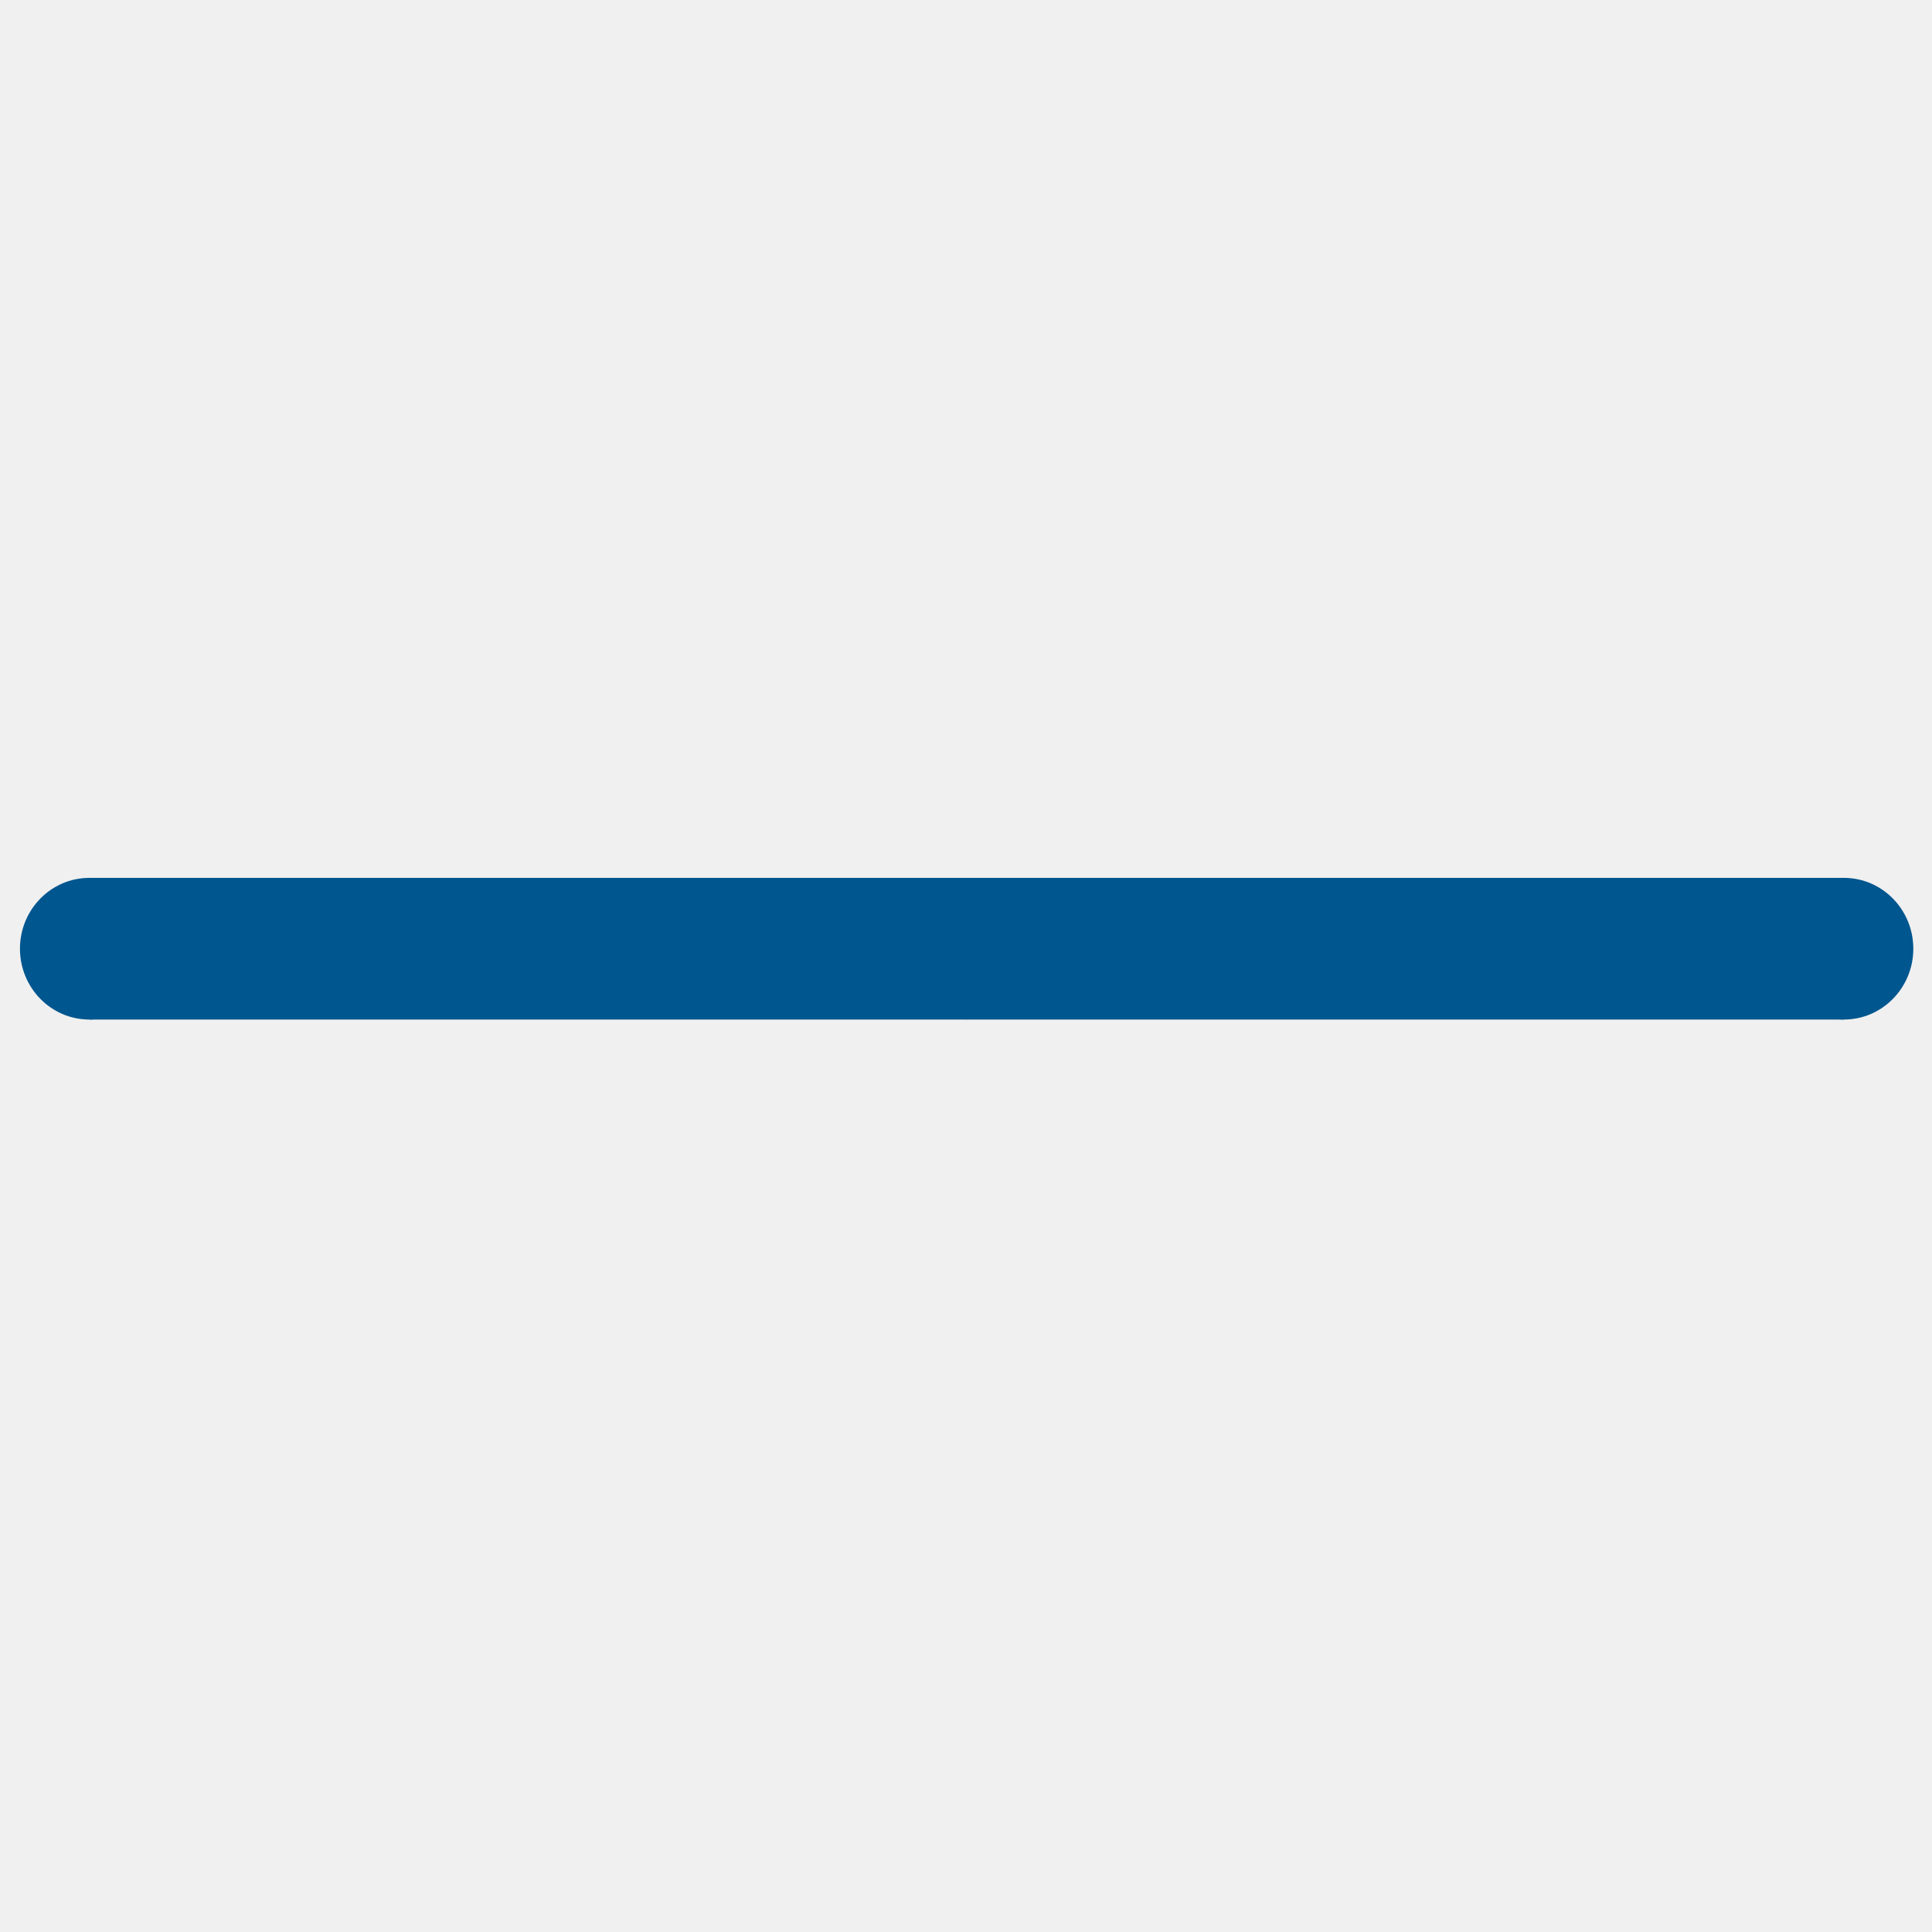
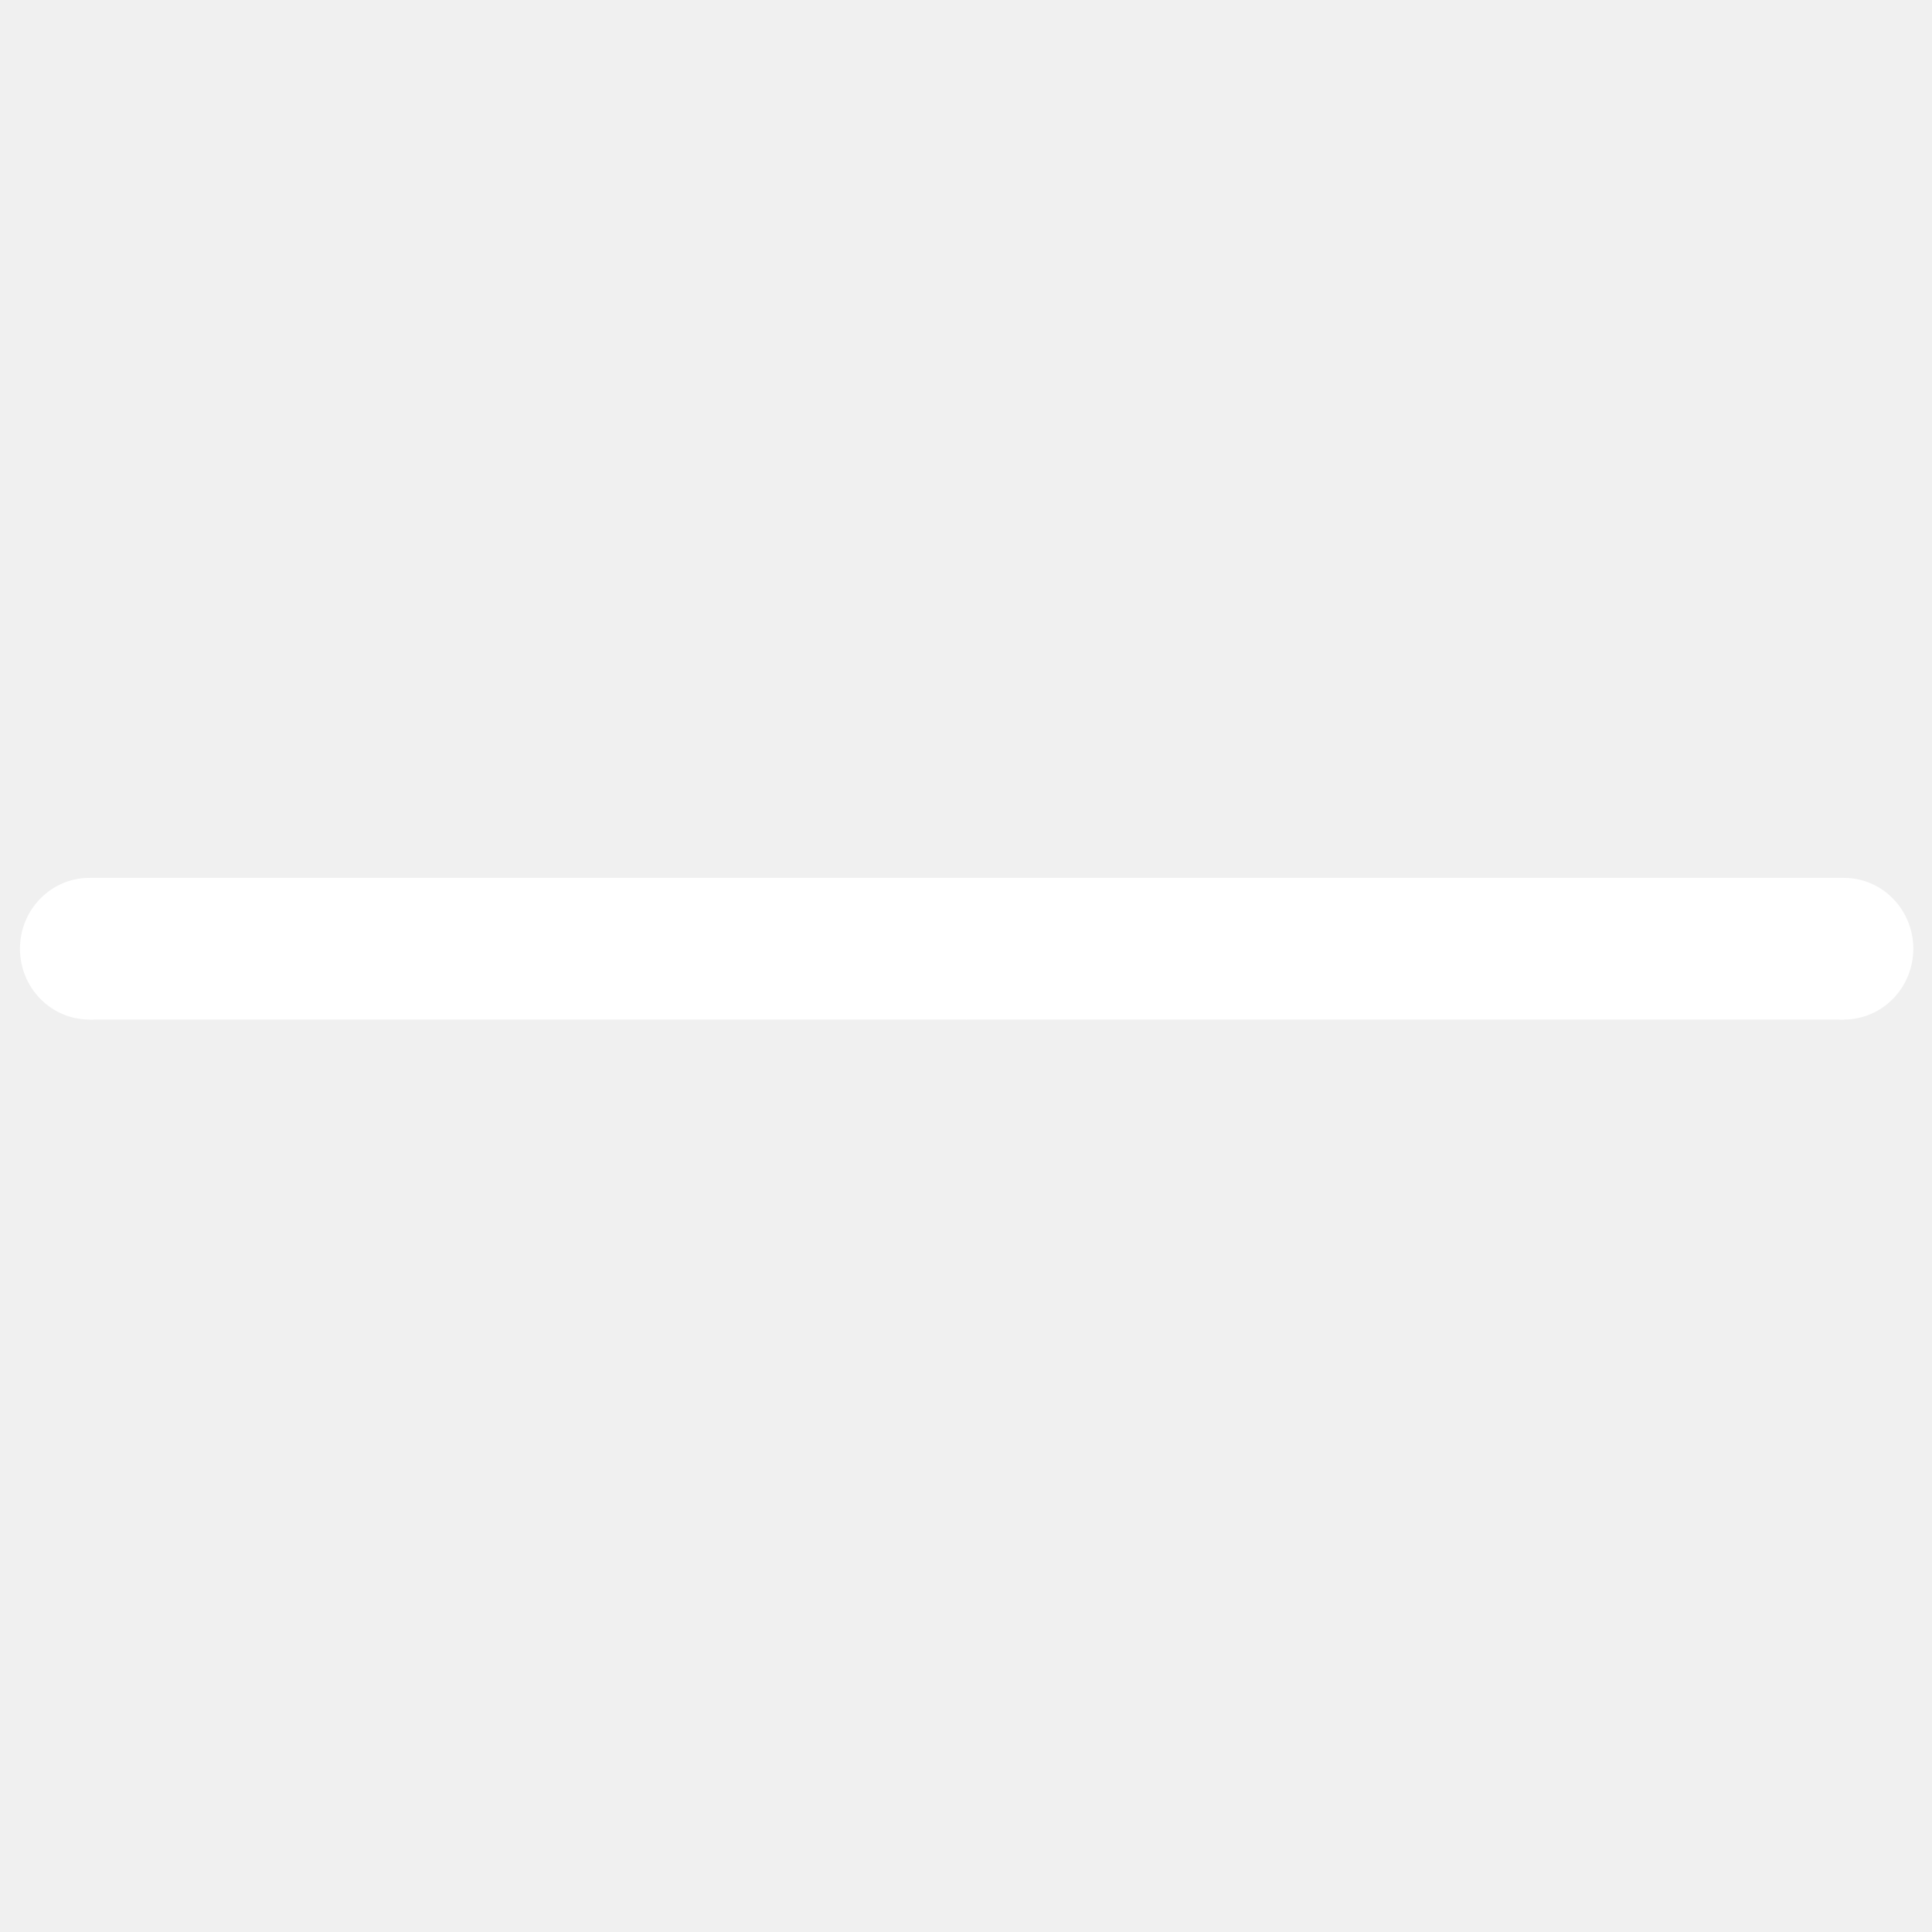
<svg xmlns="http://www.w3.org/2000/svg" id="eucG1Ky7XoT2" viewBox="0 0 300 300" shape-rendering="geometricPrecision" text-rendering="geometricPrecision">
  <style>
#eucG1Ky7XoT2_tr {animation: eucG1Ky7XoT2_tr__tr 400ms linear 1 normal forwards; animation-direction: reverse}@keyframes eucG1Ky7XoT2_tr__tr { 0% {transform: translate(13.88px,147.3153px) rotate(0deg);animation-timing-function: cubic-bezier(0.085,0.575,0.295,0.985)} 100% {transform: translate(13.88px,147.3153px) rotate(-12.36791deg)}} #eucG1Ky7XoT2_ts {animation: eucG1Ky7XoT2_ts__ts 400ms linear 1 normal forwards; animation-direction: reverse}@keyframes eucG1Ky7XoT2_ts__ts { 0% {transform: scale(0.98,1);animation-timing-function: cubic-bezier(0.085,0.575,0.295,0.985)} 100% {transform: scale(1.06979,1)}} #eucG1Ky7XoT4_ts {animation: eucG1Ky7XoT4_ts__ts 400ms linear 1 normal forwards; animation-direction: reverse}@keyframes eucG1Ky7XoT4_ts__ts { 0% {transform: translate(7.836735px,147.3153px) scale(1.05453,1);animation-timing-function: cubic-bezier(0.085,0.575,0.295,0.985)} 100% {transform: translate(7.836735px,147.3153px) scale(1.607628,1)}} #eucG1Ky7XoT5_tr {animation: eucG1Ky7XoT5_tr__tr 400ms linear 1 normal forwards; animation-direction: reverse}@keyframes eucG1Ky7XoT5_tr__tr { 0% {transform: translate(286.318px,147.3153px) rotate(0deg);animation-timing-function: cubic-bezier(0.195,0.47,0.51,0.985)} 100% {transform: translate(286.318px,147.3153px) rotate(40deg)}} #eucG1Ky7XoT5_ts {animation: eucG1Ky7XoT5_ts__ts 400ms linear 1 normal forwards; animation-direction: reverse}@keyframes eucG1Ky7XoT5_ts__ts { 0% {transform: scale(0.98,1);animation-timing-function: cubic-bezier(0.195,0.47,0.51,0.985)} 100% {transform: scale(1.070163,1)}} #eucG1Ky7XoT7_ts {animation: eucG1Ky7XoT7_ts__ts 400ms linear 1 normal forwards; animation-direction: reverse}@keyframes eucG1Ky7XoT7_ts__ts { 0% {transform: translate(289px,147.3152px) scale(1,1);animation-timing-function: cubic-bezier(0.125,0.83,0.28,0.995)} 100% {transform: translate(289px,147.3152px) scale(0.531228,1)}}
</style>
  <g id="eucG1Ky7XoT2_tr" transform="translate(13.88,147.3153) rotate(0)">
    <g id="eucG1Ky7XoT2_ts" transform="scale(0.98,1)">
      <g transform="translate(-7.836735,-147.3153)">
-         <ellipse rx="11" ry="11" transform="translate(7.836735 147.3153)" fill="#00568f" stroke-width="0" />
+         <ellipse rx="11" ry="11" transform="translate(7.836735 147.3153)" fill="#ffffff" stroke-width="0" />
        <g id="eucG1Ky7XoT4_ts" transform="translate(7.836735,147.3153) scale(1.05453,1)">
-           <rect width="131.793" height="22" rx="0" ry="0" transform="translate(-0.000002,-11)" fill="#00568f" stroke-width="0" />
+           <rect width="131.793" height="22" rx="0" ry="0" transform="translate(-0.000002,-11)" fill="#ffffff" stroke-width="0" />
        </g>
      </g>
    </g>
  </g>
  <g id="eucG1Ky7XoT5_tr" transform="translate(286.318,147.3153) rotate(0)">
    <g id="eucG1Ky7XoT5_ts" transform="scale(0.98,1)">
      <g transform="translate(-289,-147.3153)">
-         <ellipse rx="11" ry="11" transform="translate(289 147.3153)" fill="#00568f" stroke-width="0" />
+         <ellipse rx="11" ry="11" transform="translate(289 147.3153)" fill="#ffffff" stroke-width="0" />
        <g id="eucG1Ky7XoT7_ts" transform="translate(289,147.3152) scale(1,1)">
-           <rect width="139.102" height="22" rx="0" ry="0" transform="translate(-139.1,-11)" fill="#00568f" stroke-width="0" />
+           <rect width="139.102" height="22" rx="0" ry="0" transform="translate(-139.1,-11)" fill="#ffffff" stroke-width="0" />
        </g>
      </g>
    </g>
  </g>
</svg>
